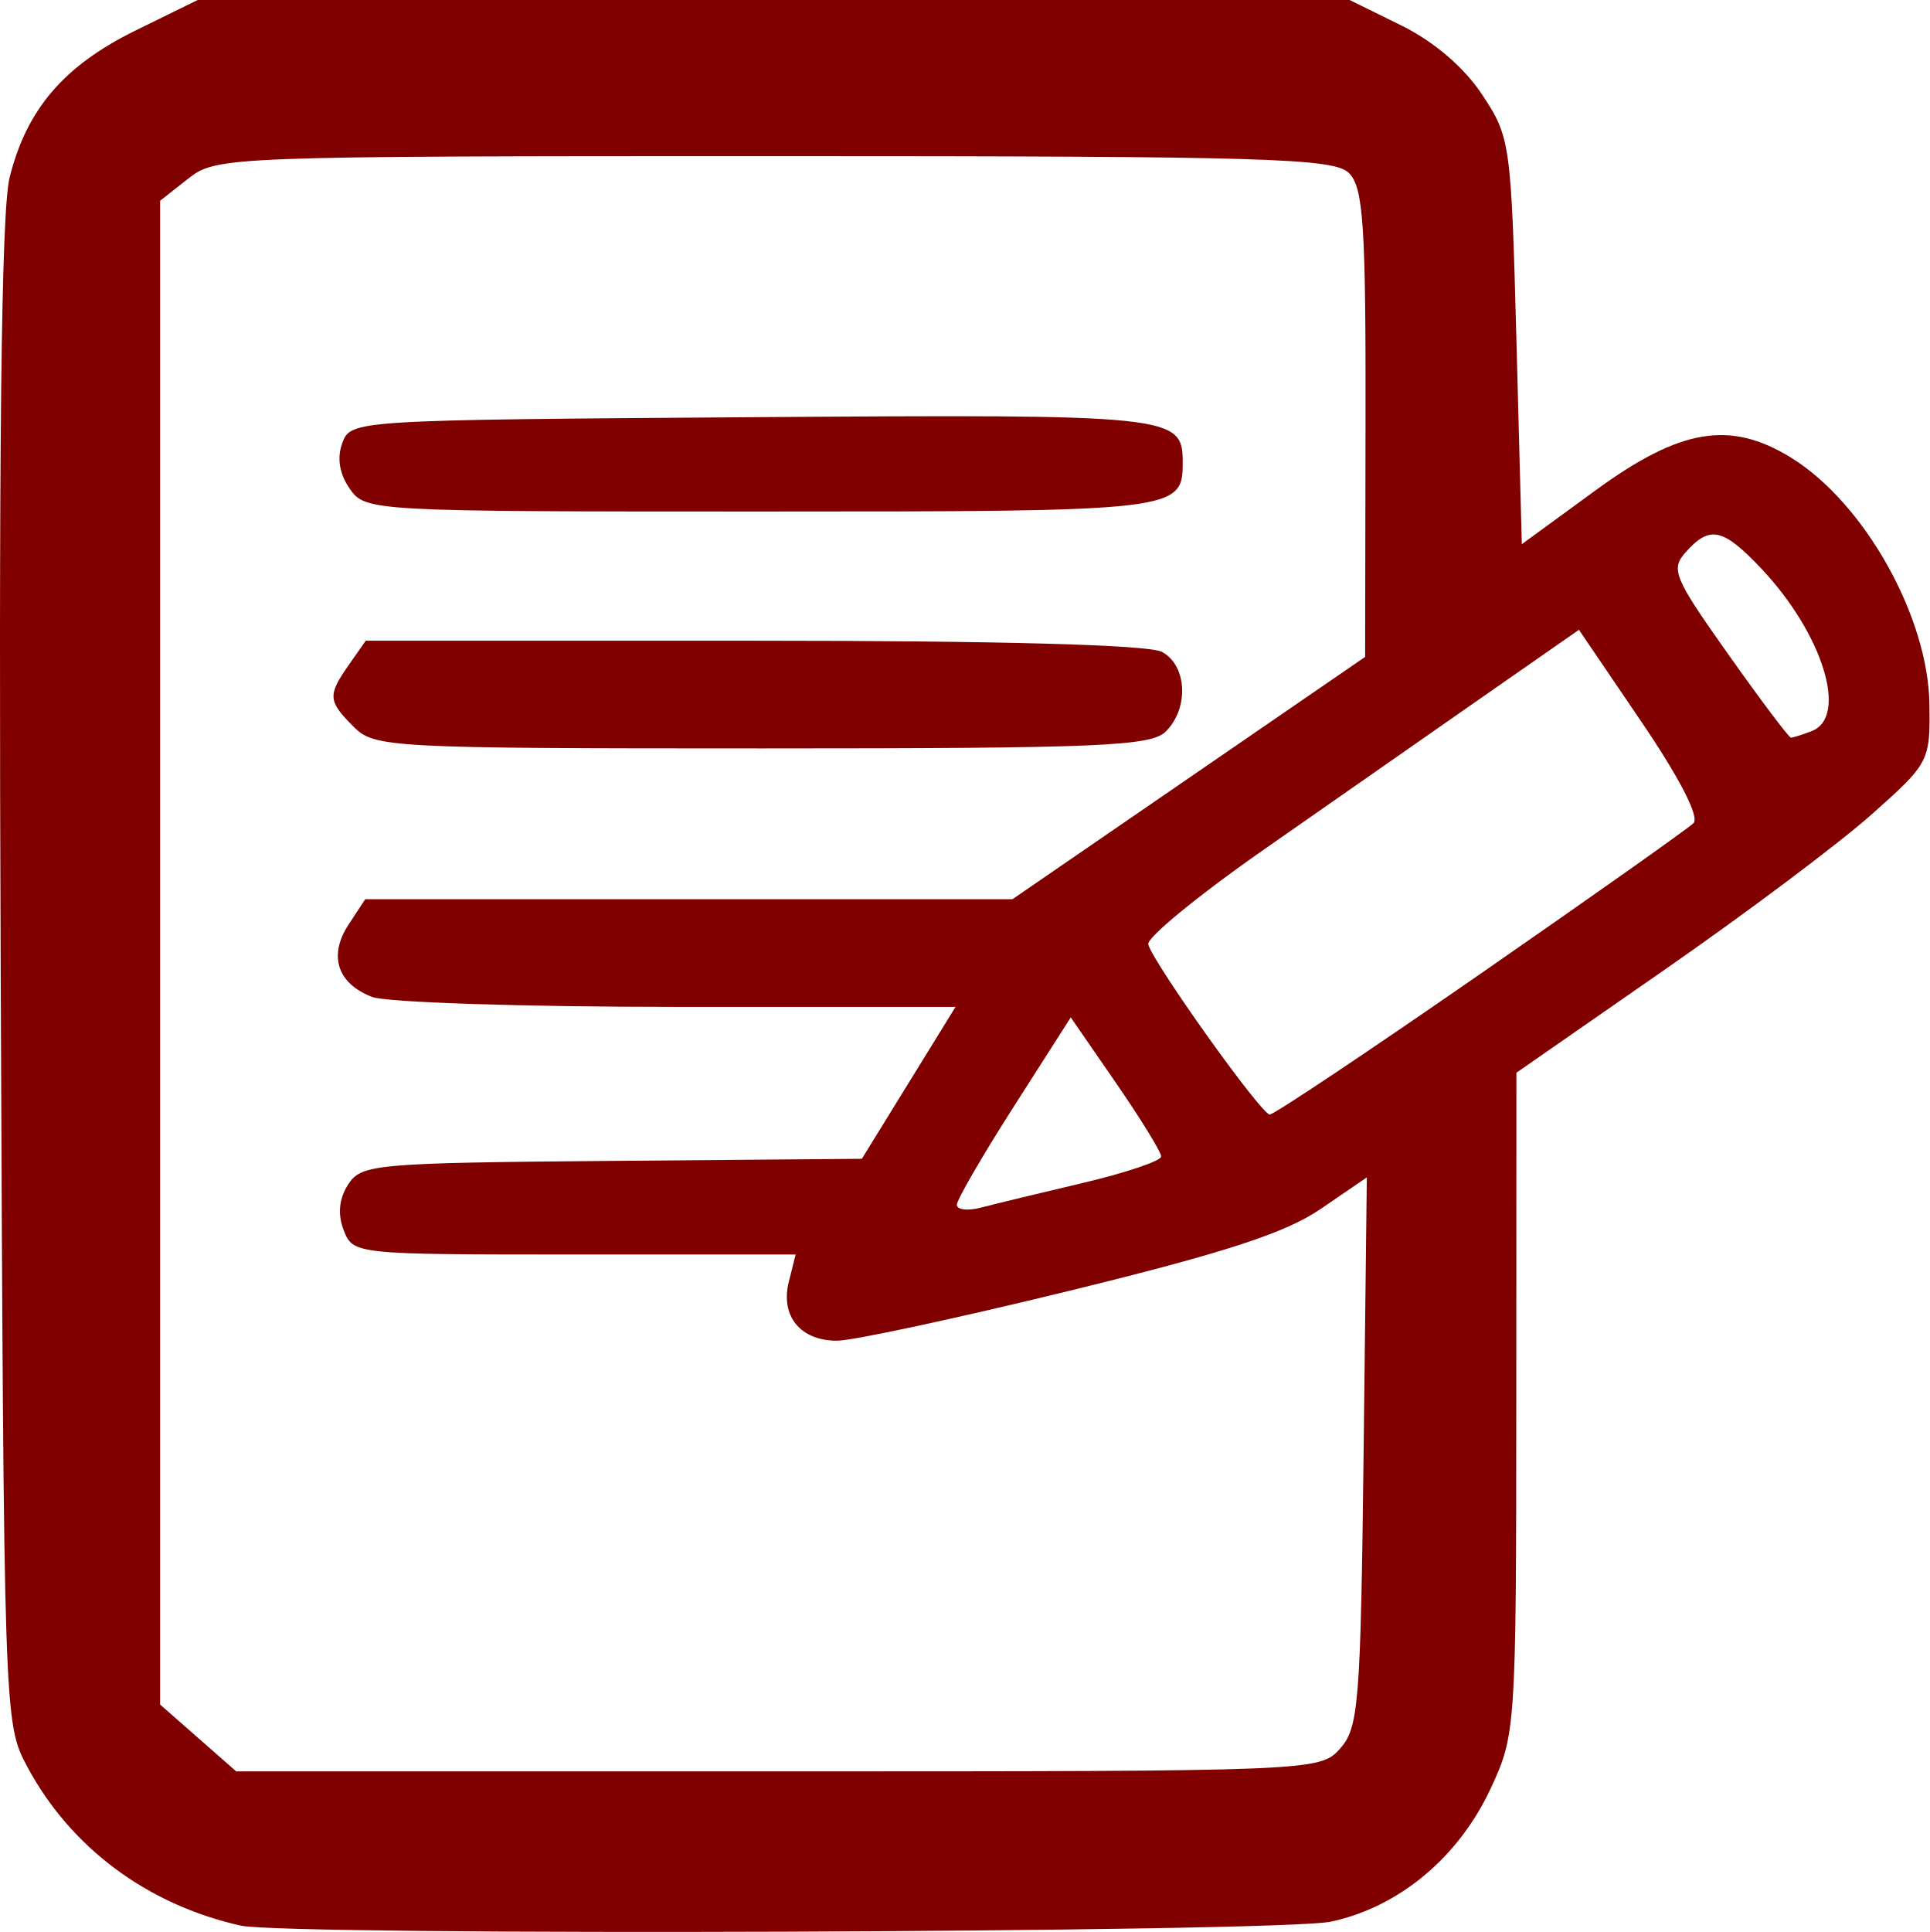
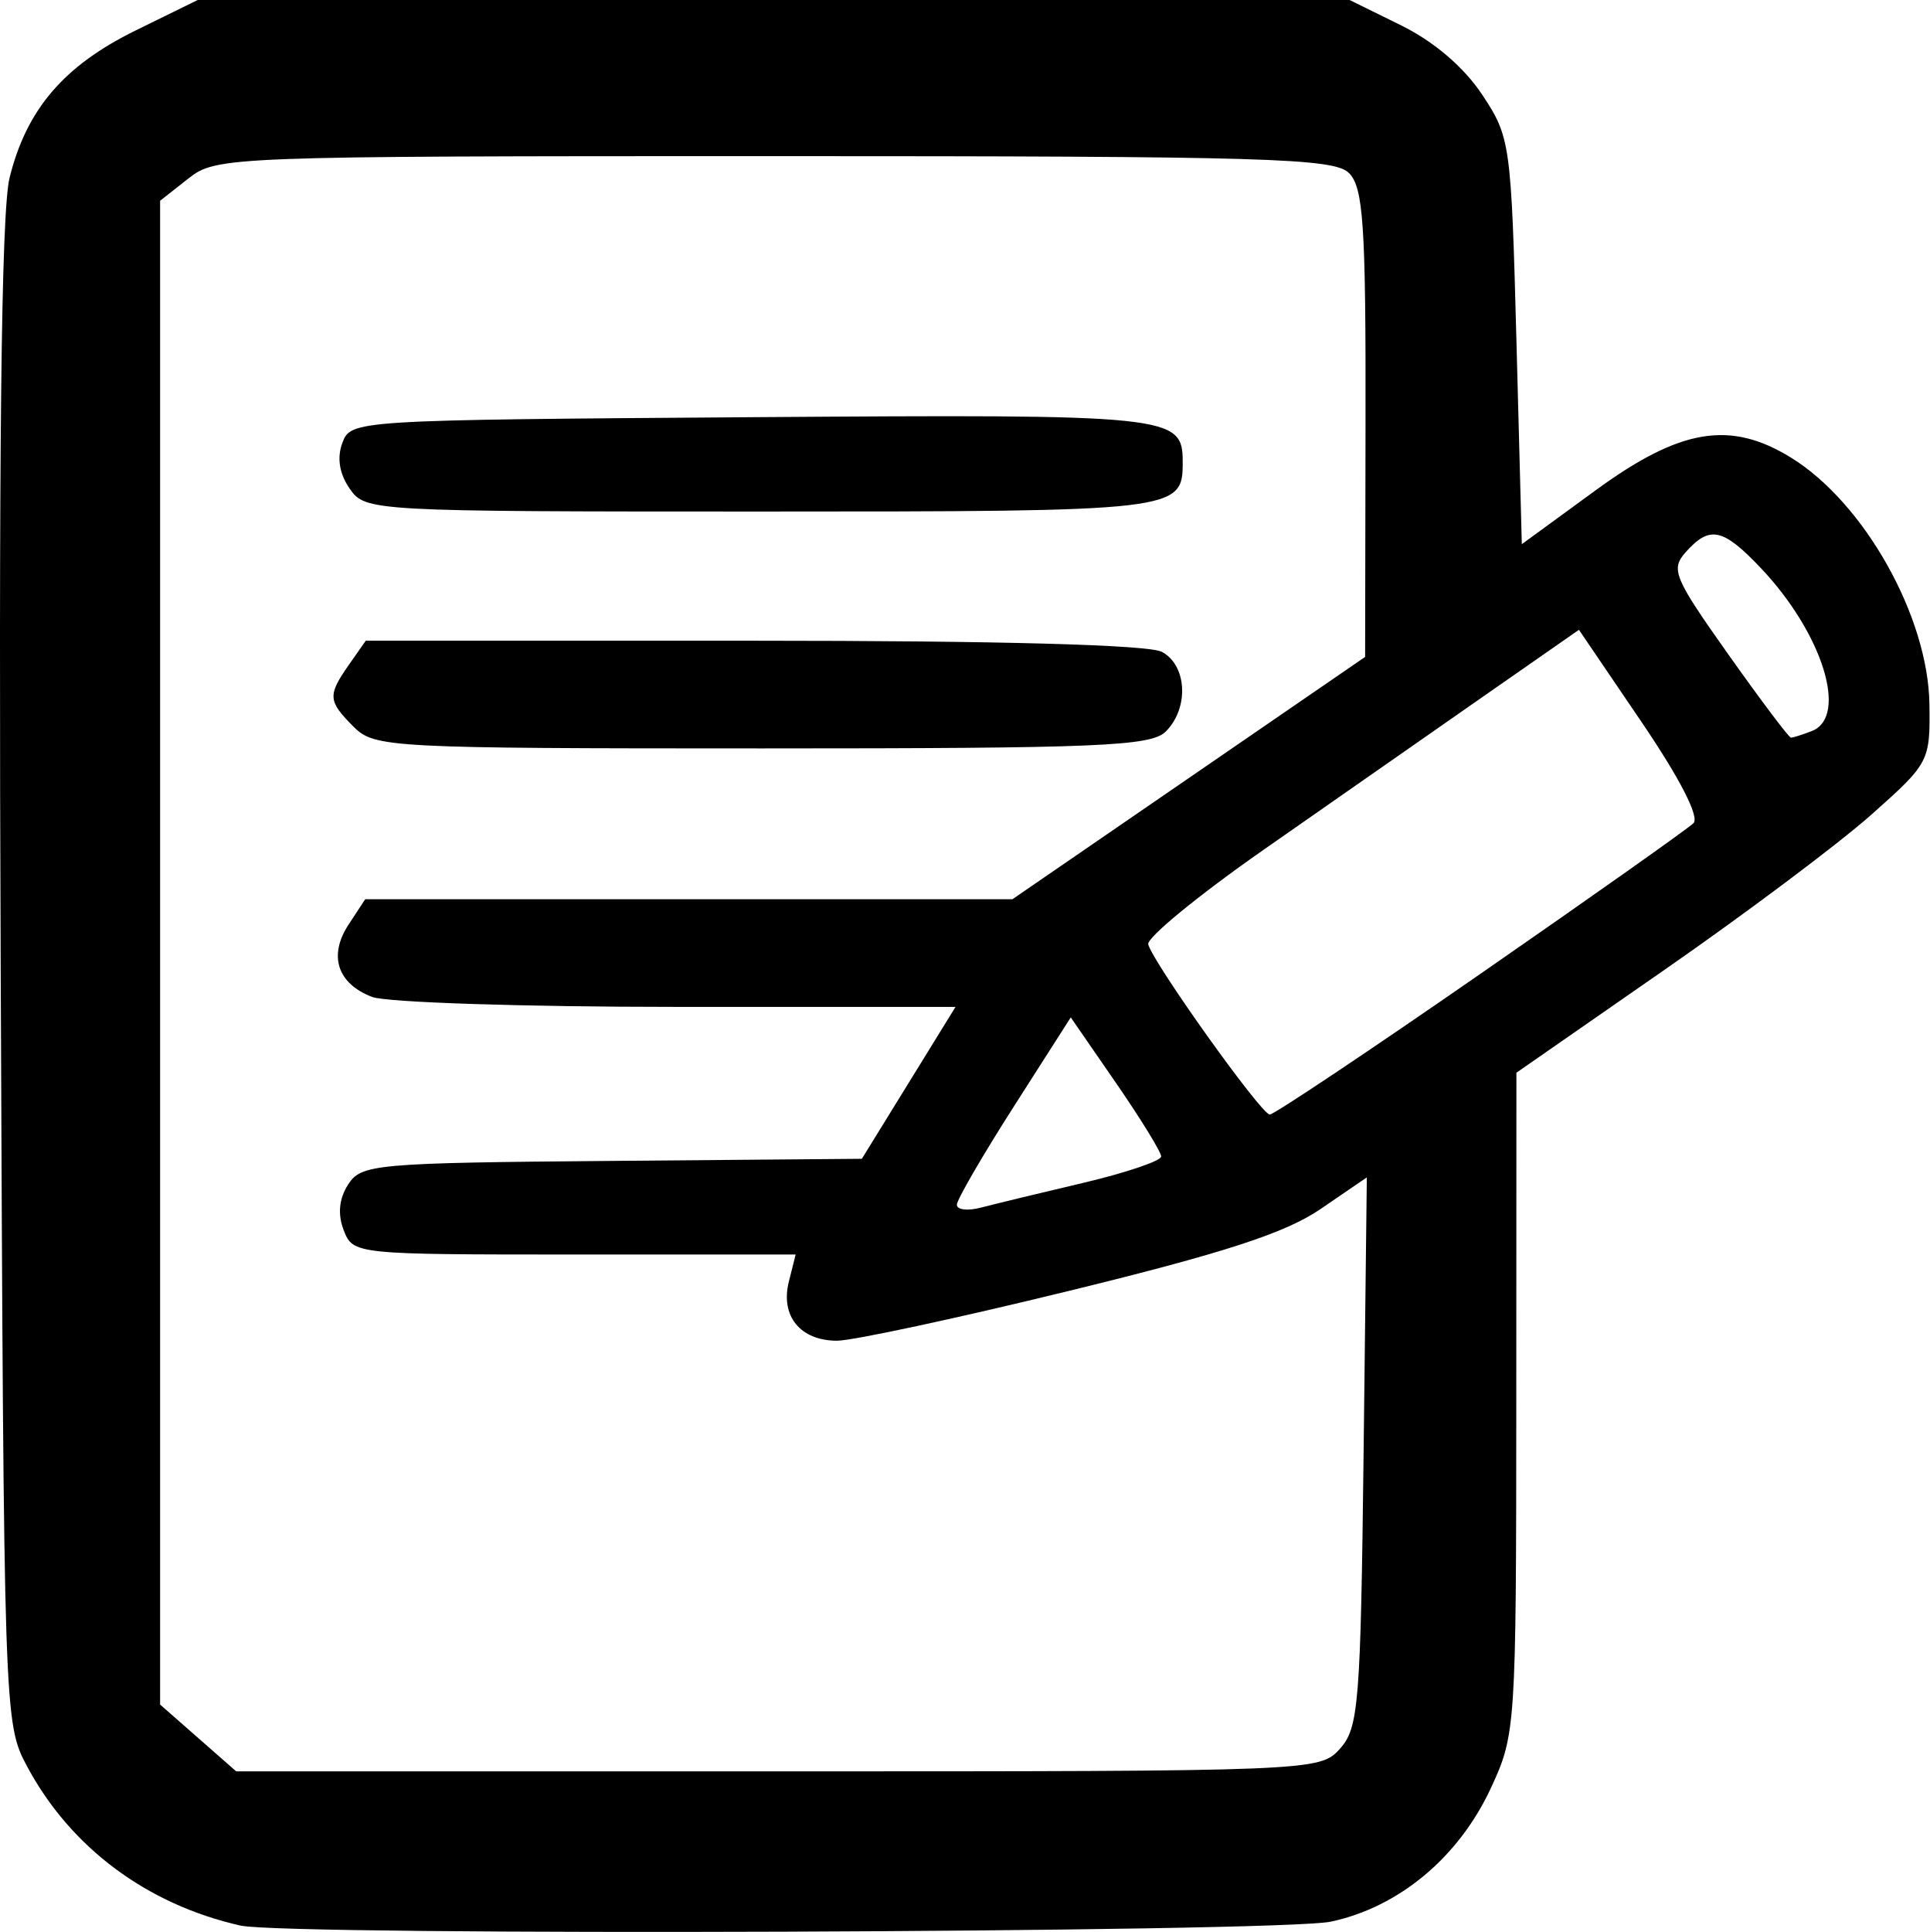
<svg xmlns="http://www.w3.org/2000/svg" width="47.422mm" height="47.469mm" viewBox="0 0 47.422 47.469" version="1.1" id="svg8">
  <defs id="defs2" />
  <g id="layer1" transform="translate(-16.66828,-5.334671)">
-     <path style="fill:#800000;stroke-width:0.265" d="m 22.584,52.647 c -2.301,-0.517 -4.182,-1.917 -5.248,-3.909 -0.57,-1.064 -0.573,-1.179 -0.65,-19.459 -0.054,-12.887 0.011,-18.745 0.218,-19.579 0.417,-1.68 1.335,-2.752 3.098,-3.617 l 1.524,-0.748 h 14.155 14.155 l 1.274,0.627 c 0.799,0.394 1.539,1.027 1.984,1.699 0.693,1.045 0.713,1.195 0.842,6.058 l 0.132,4.986 1.82,-1.328 c 2.081,-1.518 3.303,-1.72 4.801,-0.795 1.798,1.111 3.365,3.904 3.396,6.051 0.02,1.409 -0.001,1.451 -1.427,2.718 -0.796,0.708 -3.084,2.424 -5.085,3.813 l -3.638,2.527 -0.003,8.12 c -0.003,7.977 -0.014,8.144 -0.627,9.462 -0.79,1.697 -2.253,2.917 -3.927,3.276 -1.254,0.269 -25.638,0.357 -26.797,0.097 z m 27.013,-4.345 c 0.463,-0.511 0.51,-1.103 0.583,-7.298 l 0.079,-6.741 -1.137,0.777 c -0.862,0.589 -2.353,1.075 -6.164,2.007 -2.765,0.677 -5.34,1.23 -5.722,1.229 -0.901,-0.002 -1.394,-0.607 -1.181,-1.453 l 0.167,-0.665 h -5.438 c -5.394,0 -5.439,-0.005 -5.668,-0.595 -0.153,-0.394 -0.117,-0.774 0.107,-1.124 0.32,-0.502 0.657,-0.532 6.482,-0.581 l 6.144,-0.052 1.151,-1.866 1.151,-1.866 h -6.846 c -3.766,0 -7.136,-0.11 -7.489,-0.244 -0.857,-0.326 -1.082,-1.014 -0.582,-1.777 l 0.409,-0.624 h 7.953 7.953 l 4.334,-2.977 4.334,-2.977 0.01,-5.736 c 0.009,-4.871 -0.053,-5.798 -0.406,-6.152 -0.367,-0.367 -2.014,-0.416 -14.12,-0.416 -13.463,0 -13.716,0.01 -14.401,0.548 l -0.697,0.548 v 18.474 18.474 l 0.935,0.821 0.935,0.821 h 13.311 c 13.192,0 13.316,-0.005 13.815,-0.556 z m -24.235,-25.108 c -0.637,-0.637 -0.647,-0.772 -0.117,-1.529 l 0.412,-0.588 h 9.527 c 6.061,0 9.714,0.1 10.039,0.274 0.619,0.331 0.671,1.381 0.096,1.956 -0.363,0.363 -1.633,0.416 -9.922,0.416 -9.153,0 -9.526,-0.02 -10.035,-0.529 z m -0.098,-5.851 c -0.255,-0.365 -0.319,-0.757 -0.183,-1.124 0.207,-0.561 0.274,-0.565 10.069,-0.634 10.365,-0.073 10.584,-0.05 10.584,1.107 0,1.199 -0.105,1.211 -10.357,1.211 -9.599,0 -9.727,-0.007 -10.114,-0.56 z m 18.023,17.055 c 1.055,-0.249 1.918,-0.541 1.918,-0.649 0,-0.108 -0.5,-0.921 -1.111,-1.807 l -1.111,-1.61 -1.397,2.186 c -0.768,1.202 -1.399,2.289 -1.402,2.415 -0.003,0.126 0.263,0.159 0.59,0.073 0.327,-0.086 1.459,-0.36 2.514,-0.608 z m 9.763,-5.136 c 2.743,-1.901 5.099,-3.567 5.236,-3.701 0.154,-0.151 -0.335,-1.103 -1.283,-2.498 l -1.531,-2.254 -2.422,1.687 c -1.332,0.928 -3.731,2.602 -5.332,3.72 -1.601,1.118 -2.875,2.163 -2.831,2.322 0.128,0.469 2.779,4.181 2.986,4.181 0.104,0 2.434,-1.556 5.177,-3.457 z m 8.141,-5.964 c 0.911,-0.35 0.27,-2.404 -1.25,-4.007 -0.93,-0.98 -1.253,-1.05 -1.839,-0.397 -0.383,0.427 -0.303,0.622 1.037,2.514 0.799,1.128 1.493,2.051 1.543,2.051 0.05,0 0.279,-0.072 0.51,-0.161 z" id="path826" />
+     <path style="fill:#000000;stroke-width:0.265" d="m 22.584,52.647 c -2.301,-0.517 -4.182,-1.917 -5.248,-3.909 -0.57,-1.064 -0.573,-1.179 -0.65,-19.459 -0.054,-12.887 0.011,-18.745 0.218,-19.579 0.417,-1.68 1.335,-2.752 3.098,-3.617 l 1.524,-0.748 h 14.155 14.155 l 1.274,0.627 c 0.799,0.394 1.539,1.027 1.984,1.699 0.693,1.045 0.713,1.195 0.842,6.058 l 0.132,4.986 1.82,-1.328 c 2.081,-1.518 3.303,-1.72 4.801,-0.795 1.798,1.111 3.365,3.904 3.396,6.051 0.02,1.409 -0.001,1.451 -1.427,2.718 -0.796,0.708 -3.084,2.424 -5.085,3.813 l -3.638,2.527 -0.003,8.12 c -0.003,7.977 -0.014,8.144 -0.627,9.462 -0.79,1.697 -2.253,2.917 -3.927,3.276 -1.254,0.269 -25.638,0.357 -26.797,0.097 z m 27.013,-4.345 c 0.463,-0.511 0.51,-1.103 0.583,-7.298 l 0.079,-6.741 -1.137,0.777 c -0.862,0.589 -2.353,1.075 -6.164,2.007 -2.765,0.677 -5.34,1.23 -5.722,1.229 -0.901,-0.002 -1.394,-0.607 -1.181,-1.453 l 0.167,-0.665 h -5.438 c -5.394,0 -5.439,-0.005 -5.668,-0.595 -0.153,-0.394 -0.117,-0.774 0.107,-1.124 0.32,-0.502 0.657,-0.532 6.482,-0.581 l 6.144,-0.052 1.151,-1.866 1.151,-1.866 h -6.846 c -3.766,0 -7.136,-0.11 -7.489,-0.244 -0.857,-0.326 -1.082,-1.014 -0.582,-1.777 l 0.409,-0.624 h 7.953 7.953 l 4.334,-2.977 4.334,-2.977 0.01,-5.736 c 0.009,-4.871 -0.053,-5.798 -0.406,-6.152 -0.367,-0.367 -2.014,-0.416 -14.12,-0.416 -13.463,0 -13.716,0.01 -14.401,0.548 l -0.697,0.548 v 18.474 18.474 l 0.935,0.821 0.935,0.821 h 13.311 c 13.192,0 13.316,-0.005 13.815,-0.556 z m -24.235,-25.108 c -0.637,-0.637 -0.647,-0.772 -0.117,-1.529 l 0.412,-0.588 h 9.527 c 6.061,0 9.714,0.1 10.039,0.274 0.619,0.331 0.671,1.381 0.096,1.956 -0.363,0.363 -1.633,0.416 -9.922,0.416 -9.153,0 -9.526,-0.02 -10.035,-0.529 z m -0.098,-5.851 c -0.255,-0.365 -0.319,-0.757 -0.183,-1.124 0.207,-0.561 0.274,-0.565 10.069,-0.634 10.365,-0.073 10.584,-0.05 10.584,1.107 0,1.199 -0.105,1.211 -10.357,1.211 -9.599,0 -9.727,-0.007 -10.114,-0.56 z m 18.023,17.055 c 1.055,-0.249 1.918,-0.541 1.918,-0.649 0,-0.108 -0.5,-0.921 -1.111,-1.807 l -1.111,-1.61 -1.397,2.186 c -0.768,1.202 -1.399,2.289 -1.402,2.415 -0.003,0.126 0.263,0.159 0.59,0.073 0.327,-0.086 1.459,-0.36 2.514,-0.608 z m 9.763,-5.136 c 2.743,-1.901 5.099,-3.567 5.236,-3.701 0.154,-0.151 -0.335,-1.103 -1.283,-2.498 l -1.531,-2.254 -2.422,1.687 c -1.332,0.928 -3.731,2.602 -5.332,3.72 -1.601,1.118 -2.875,2.163 -2.831,2.322 0.128,0.469 2.779,4.181 2.986,4.181 0.104,0 2.434,-1.556 5.177,-3.457 z m 8.141,-5.964 c 0.911,-0.35 0.27,-2.404 -1.25,-4.007 -0.93,-0.98 -1.253,-1.05 -1.839,-0.397 -0.383,0.427 -0.303,0.622 1.037,2.514 0.799,1.128 1.493,2.051 1.543,2.051 0.05,0 0.279,-0.072 0.51,-0.161 z" id="path826" />
  </g>
</svg>
